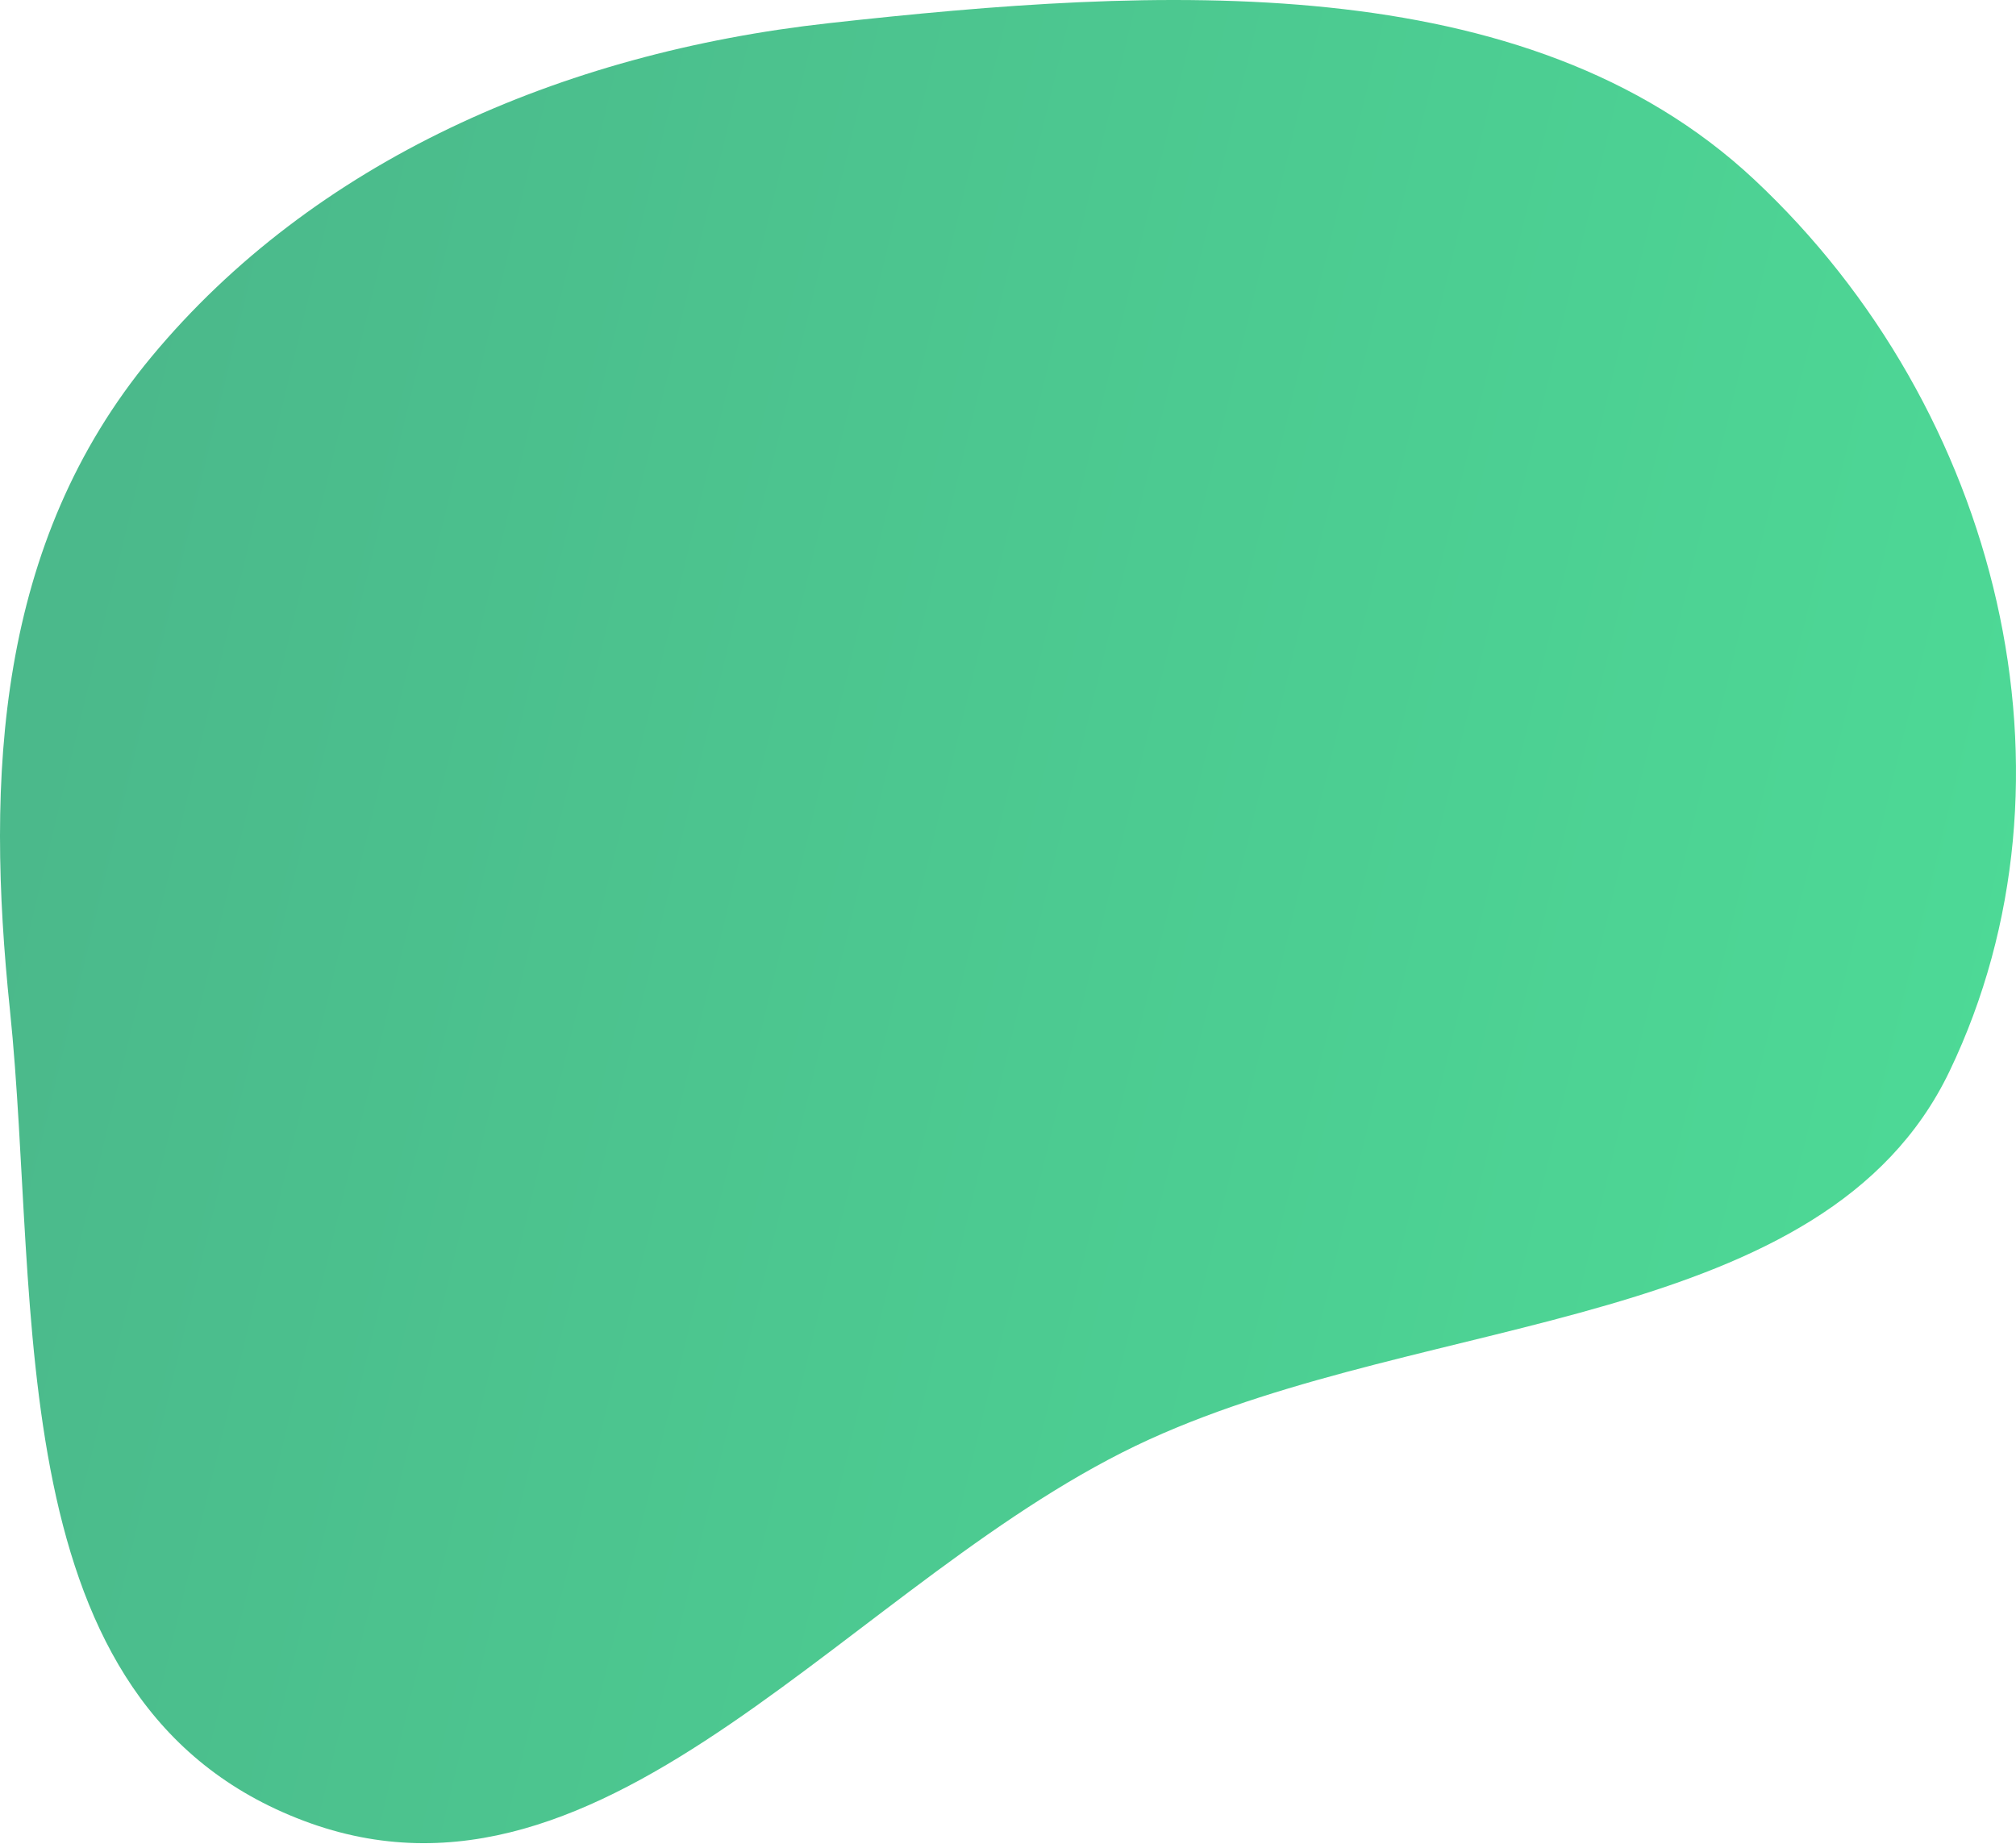
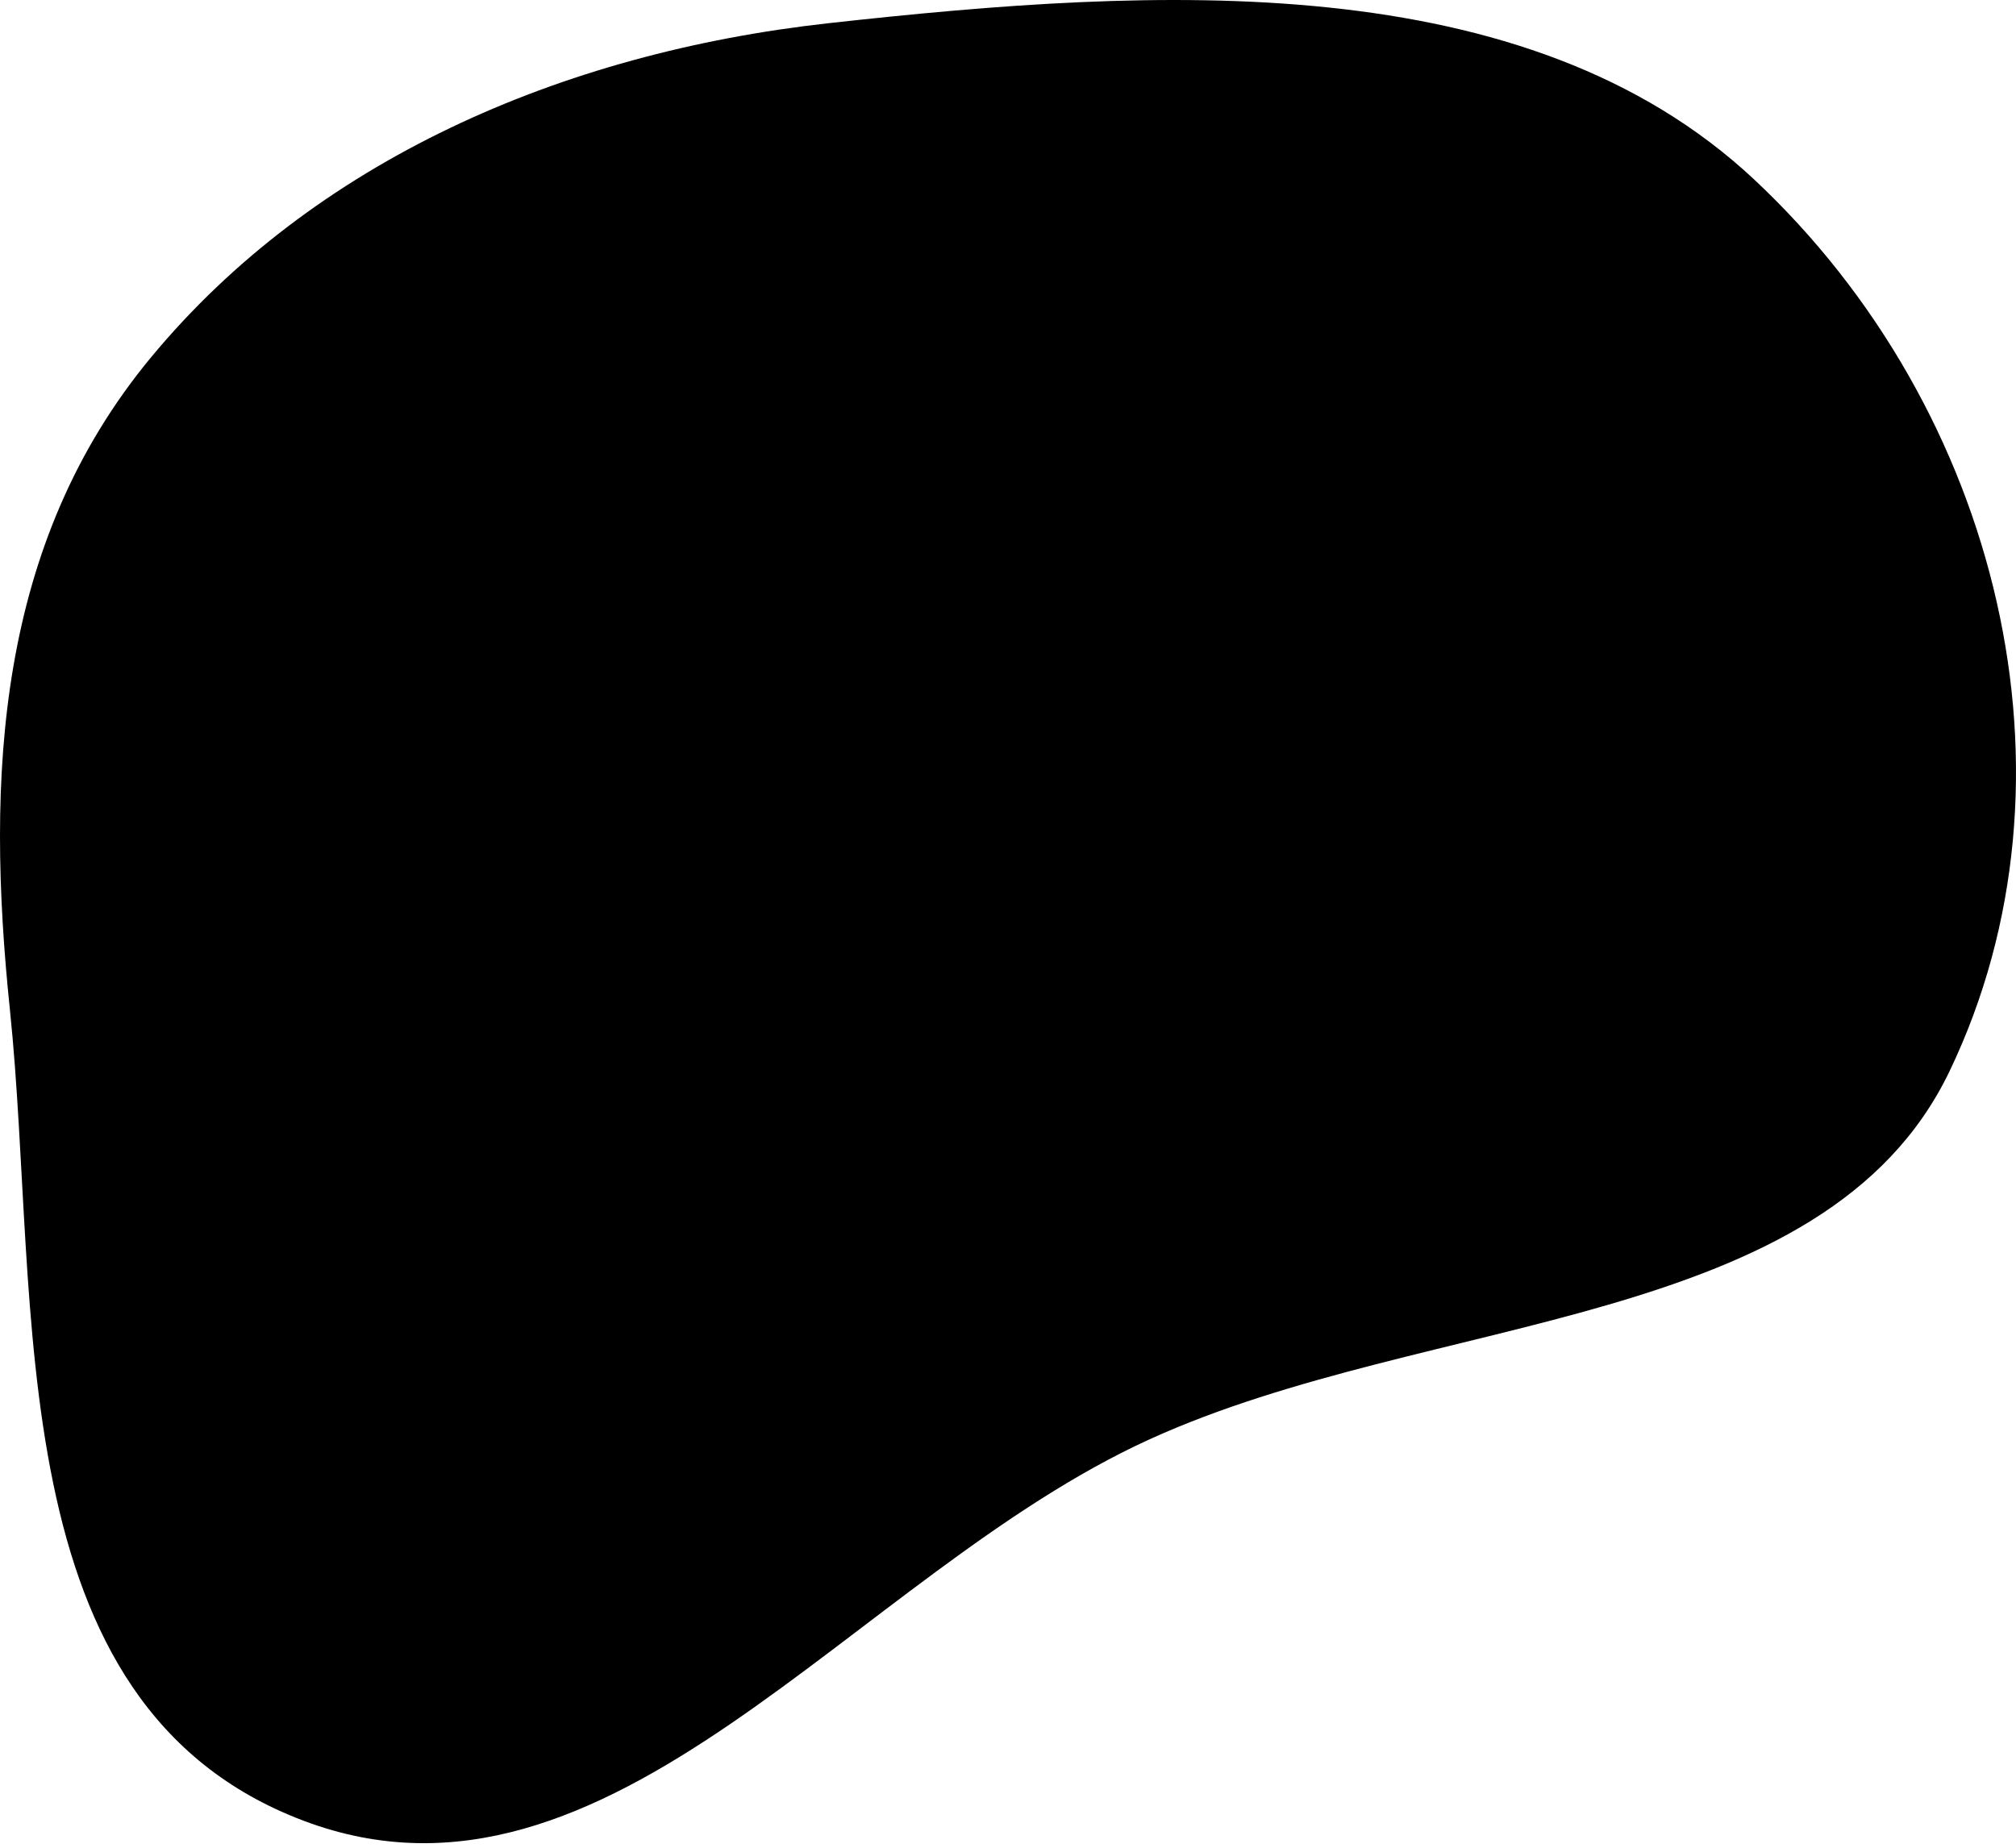
<svg xmlns="http://www.w3.org/2000/svg" width="479" height="439" viewBox="0 0 479 439" fill="none">
  <clipPath clipPathUnits="objectBoundingBox" id="clippie5">
    <path fill-rule="evenodd" clip-rule="evenodd" d="M0.411,0.013 C0.574,-0.007,0.757,-0.019,0.87,0.097 C0.992,0.222,1,0.422,0.967,0.581 C0.905,0.722,0.71,0.711,0.57,0.781 C0.423,0.854,0.302,1,0.151,0.988 C-0.002,0.925,0.02,0.709,0.005,0.548 C-0.007,0.422,-0.002,0.295,0.075,0.194 C0.156,0.088,0.278,0.029,0.411,0.013" fill="url(#paint0_linear)" />
  </clipPath>
  <path fill-rule="evenodd" clip-rule="evenodd" d="M196.968 5.5C274.817 -3.114 362.461 -8.176 416.773 42.637C475.191 97.292 496.577 185.009 463.199 254.581C433.569 316.342 339.929 311.607 273.135 342.031C202.797 374.069 144.893 460.111 72.177 432.686C-0.825 405.154 9.71 310.691 2.351 239.905C-3.387 184.717 -0.891 129.208 36.005 84.769C74.485 38.423 133.068 12.571 196.968 5.5Z" fill="url(#paint0_linear)" />
  <defs>
    <linearGradient id="paint0_linear" x1="-1.78319e-06" y1="219.001" x2="452.487" y2="328.53" gradientUnits="userSpaceOnUse">
-       <stop stop-color="#4BB98B" />
-       <stop offset="1" stop-color="#4DD996" />
+       <stop class="stop-color" />
+       <stop offset="1" class="alt-color" />
    </linearGradient>
  </defs>
</svg>
